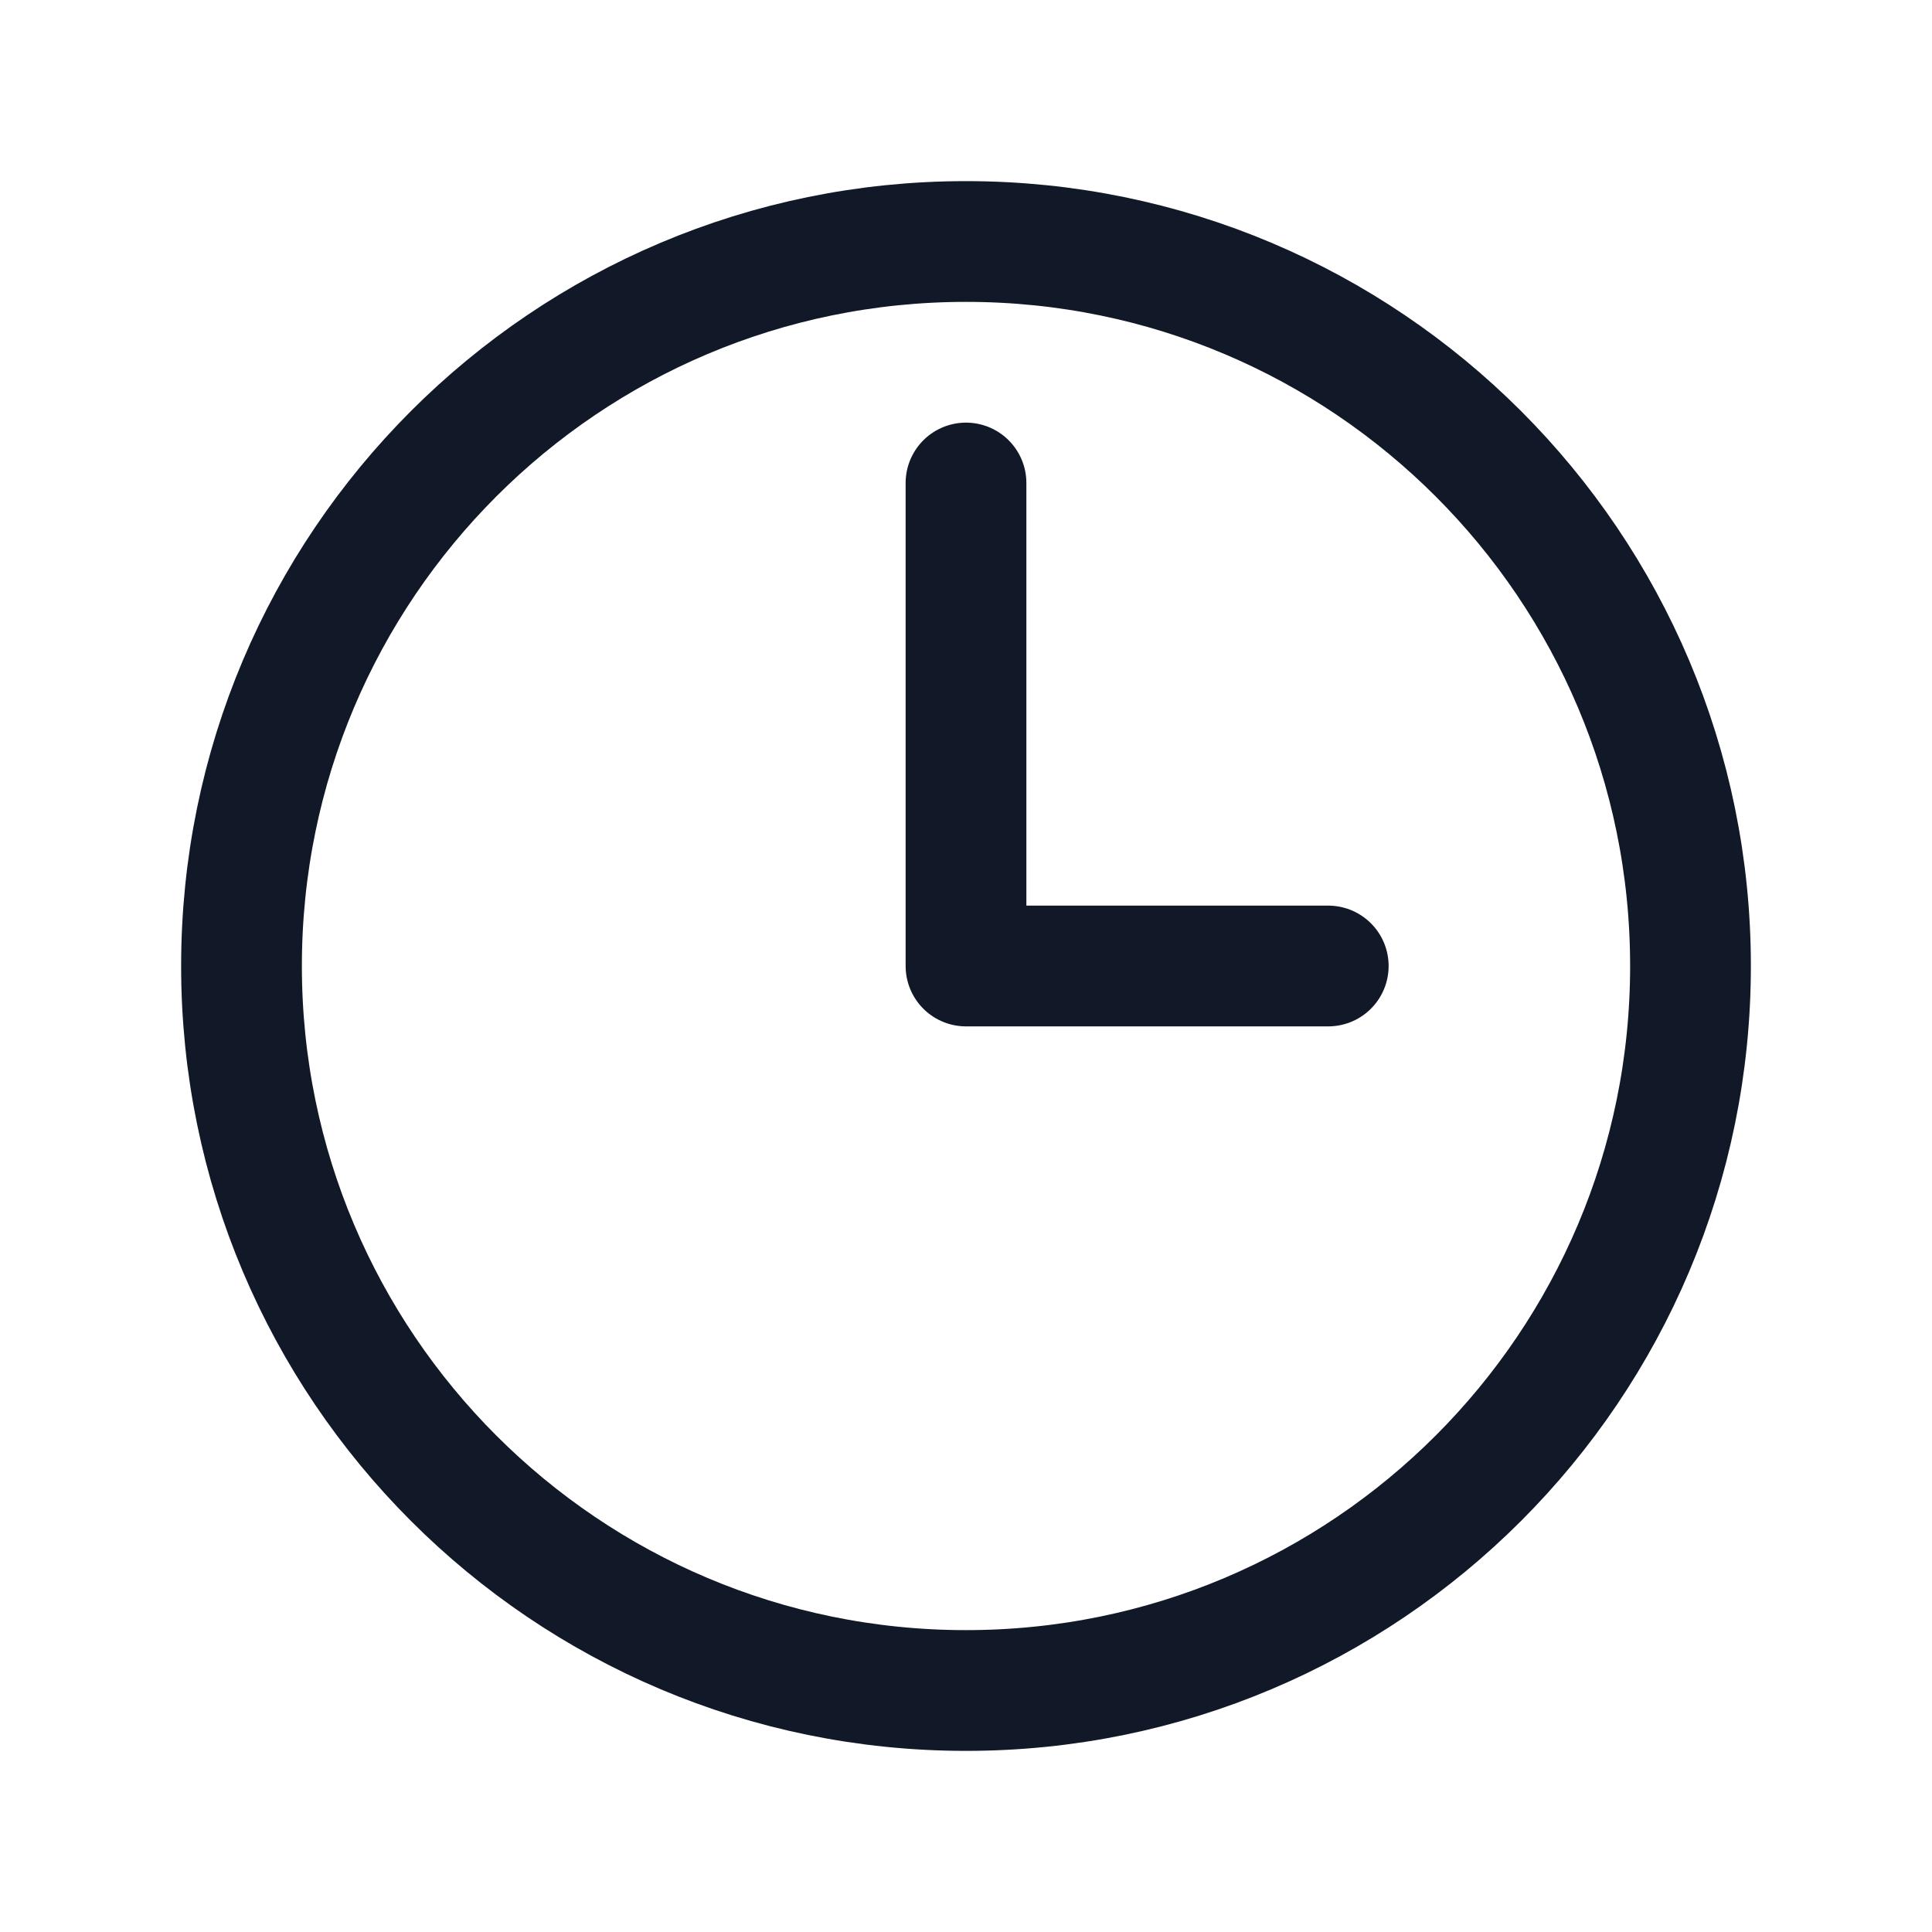
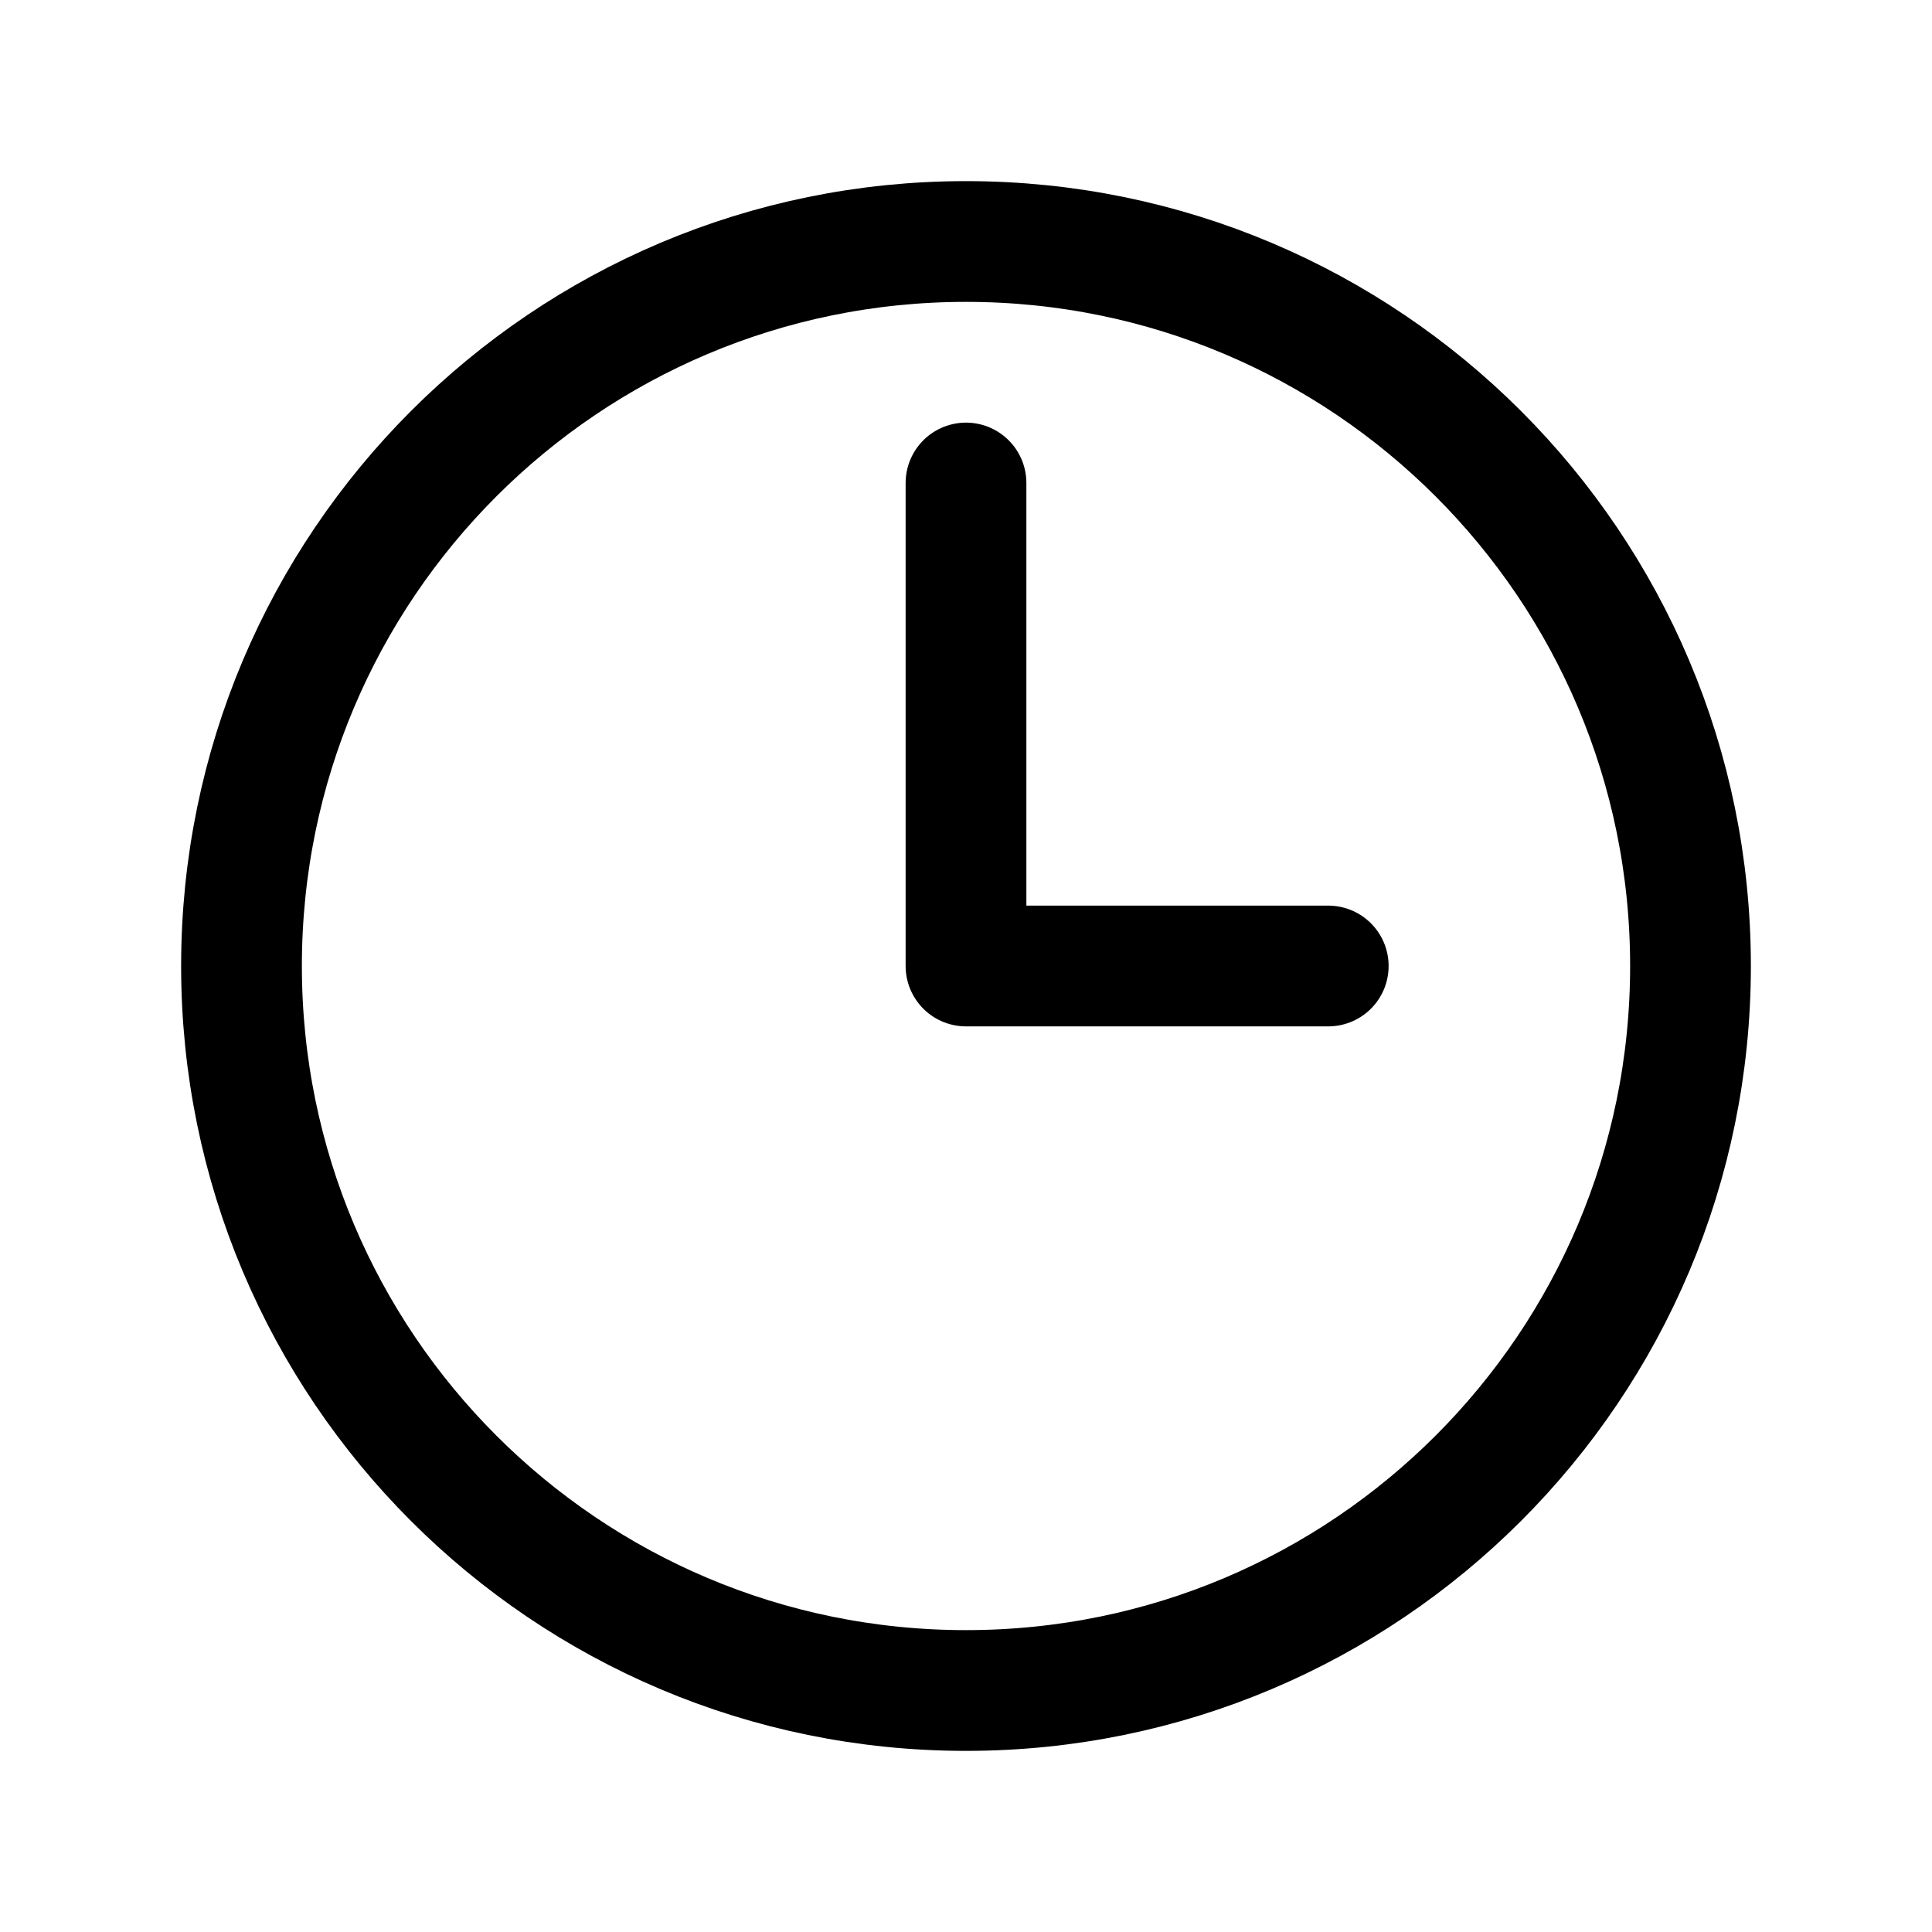
<svg xmlns="http://www.w3.org/2000/svg" width="24" height="24" viewBox="0 0 24 24" fill="none">
-   <path d="M12 6V12H16.5M21 12C21 16.971 16.971 21 12 21C7.029 21 3 16.971 3 12C3 7.029 7.029 3 12 3C16.971 3 21 7.029 21 12Z" stroke="#111827" stroke-width="1.5" stroke-linecap="round" stroke-linejoin="round" />
+   <path d="M12 6V12H16.5M21 12C21 16.971 16.971 21 12 21C7.029 21 3 16.971 3 12C3 7.029 7.029 3 12 3C16.971 3 21 7.029 21 12Z" stroke="currentColor" stroke-width="1.5" stroke-linecap="round" stroke-linejoin="round" />
</svg>
